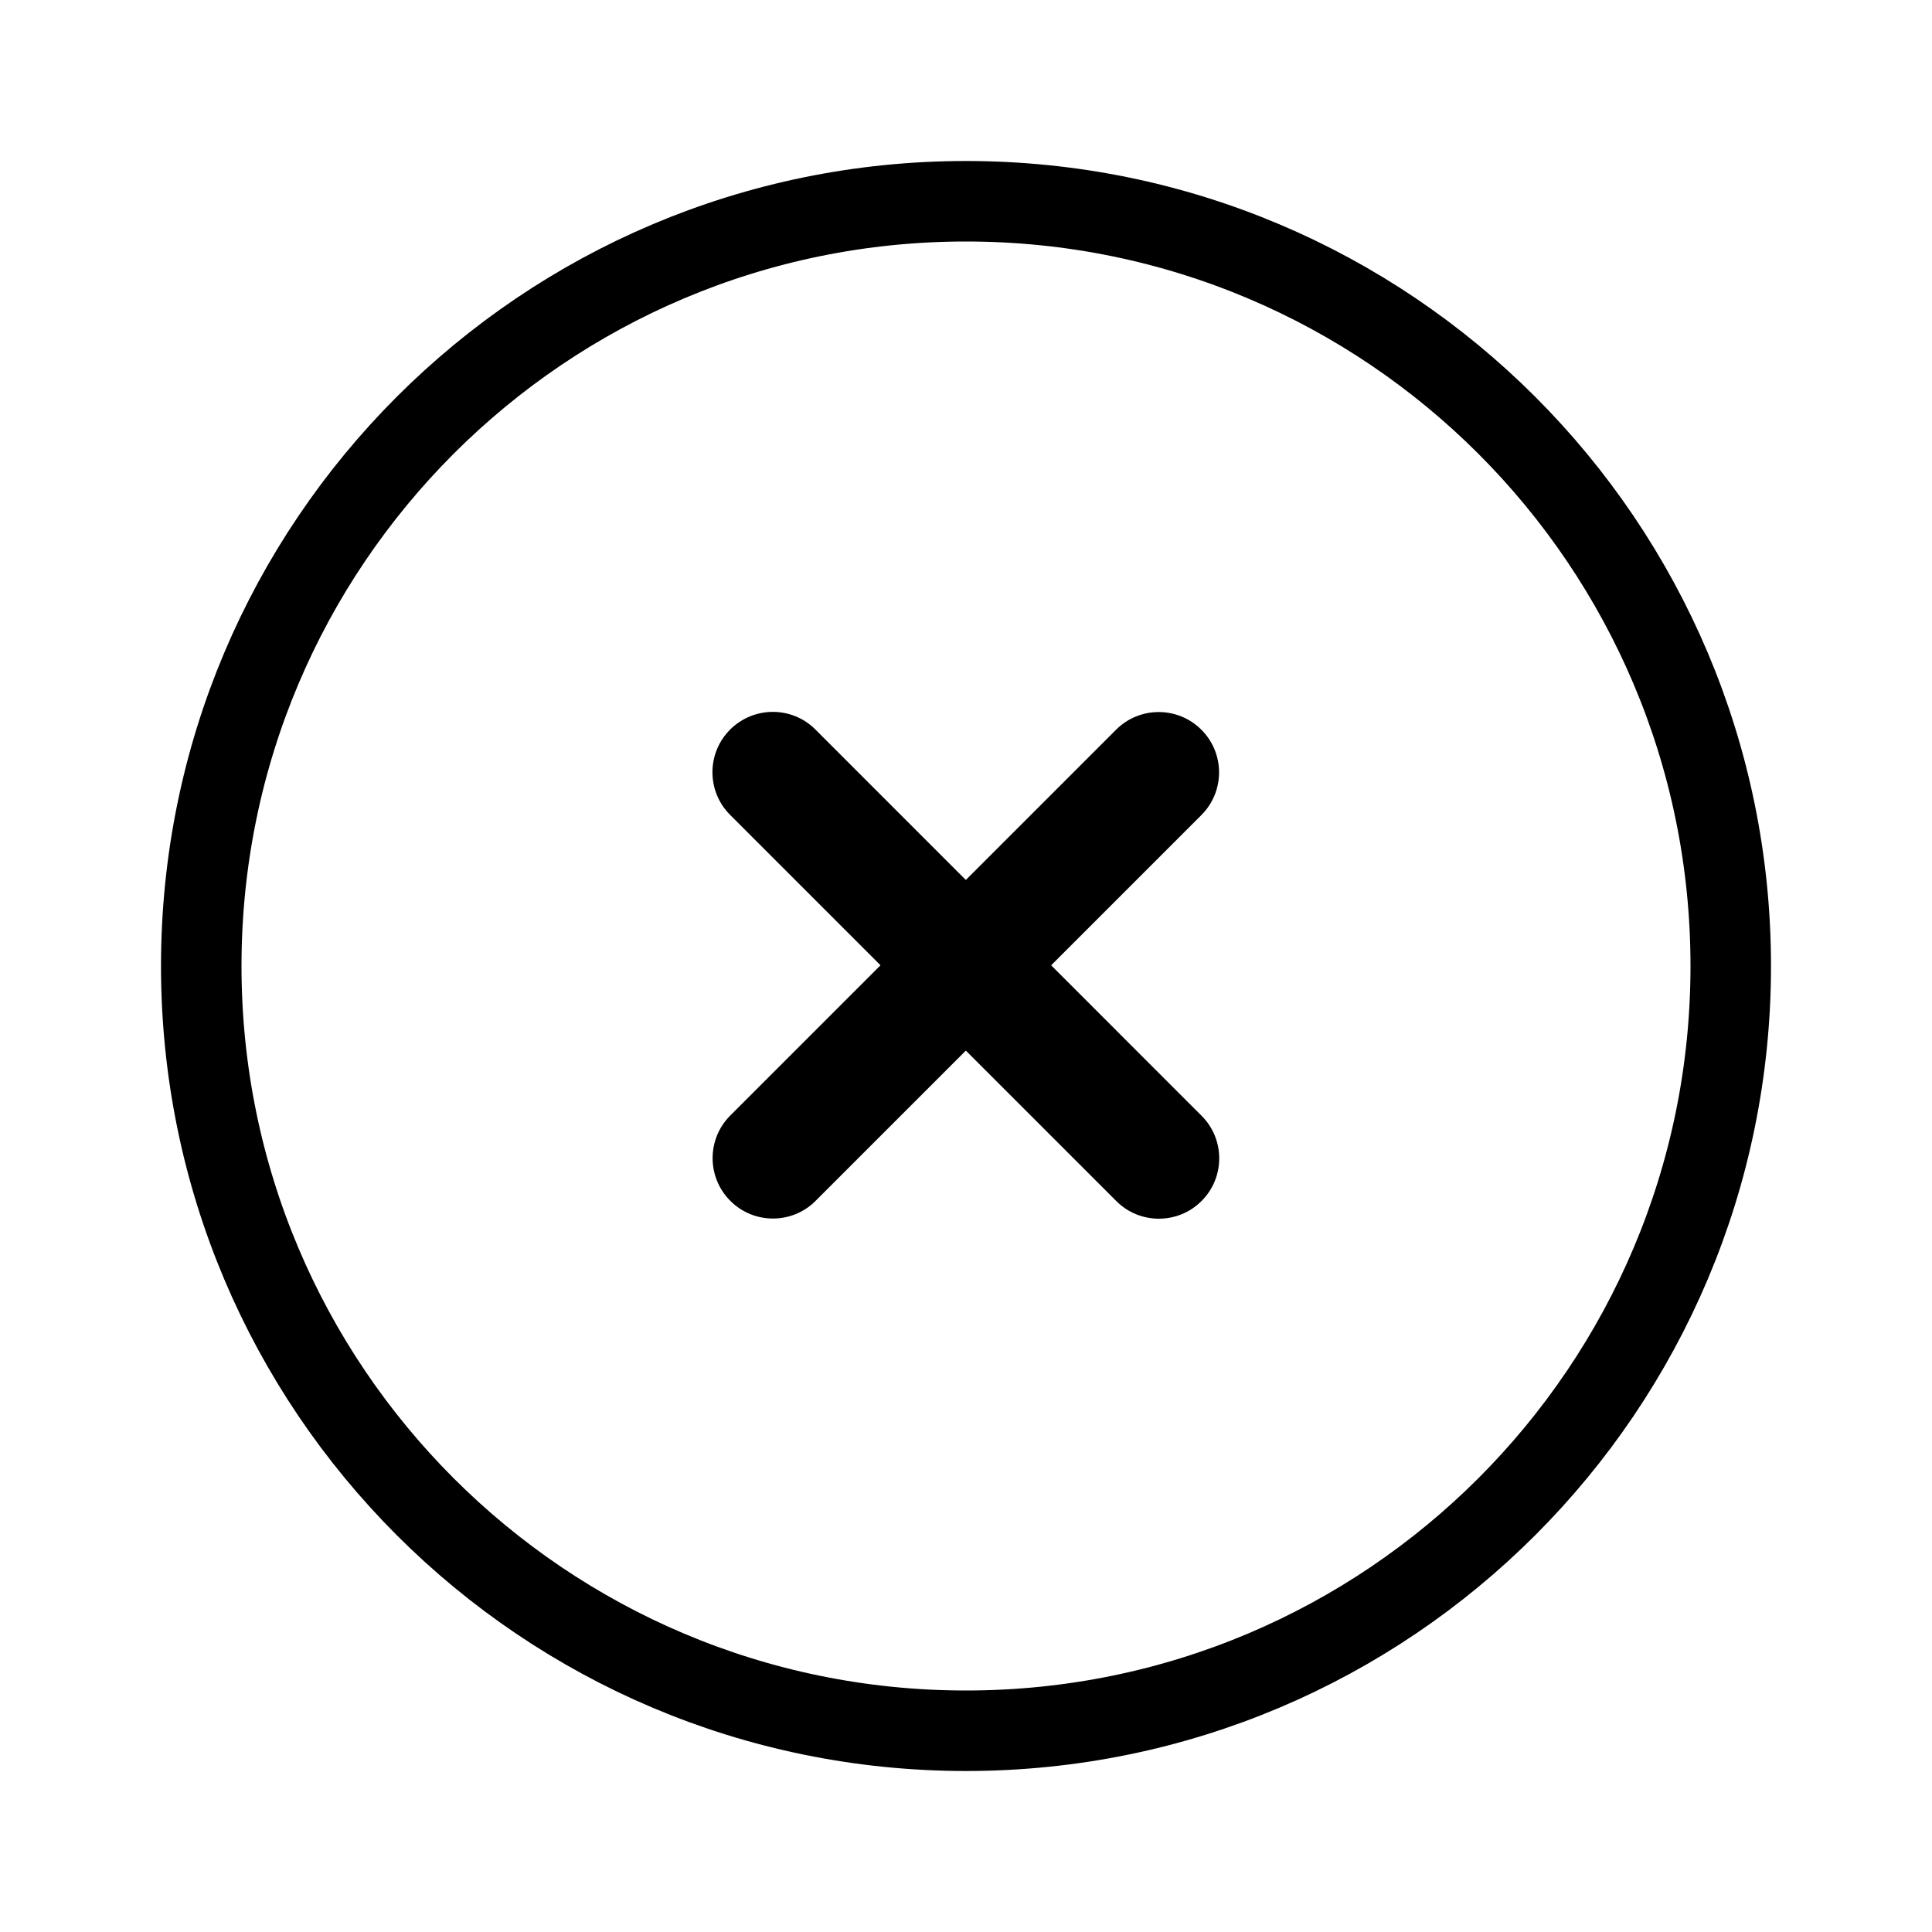
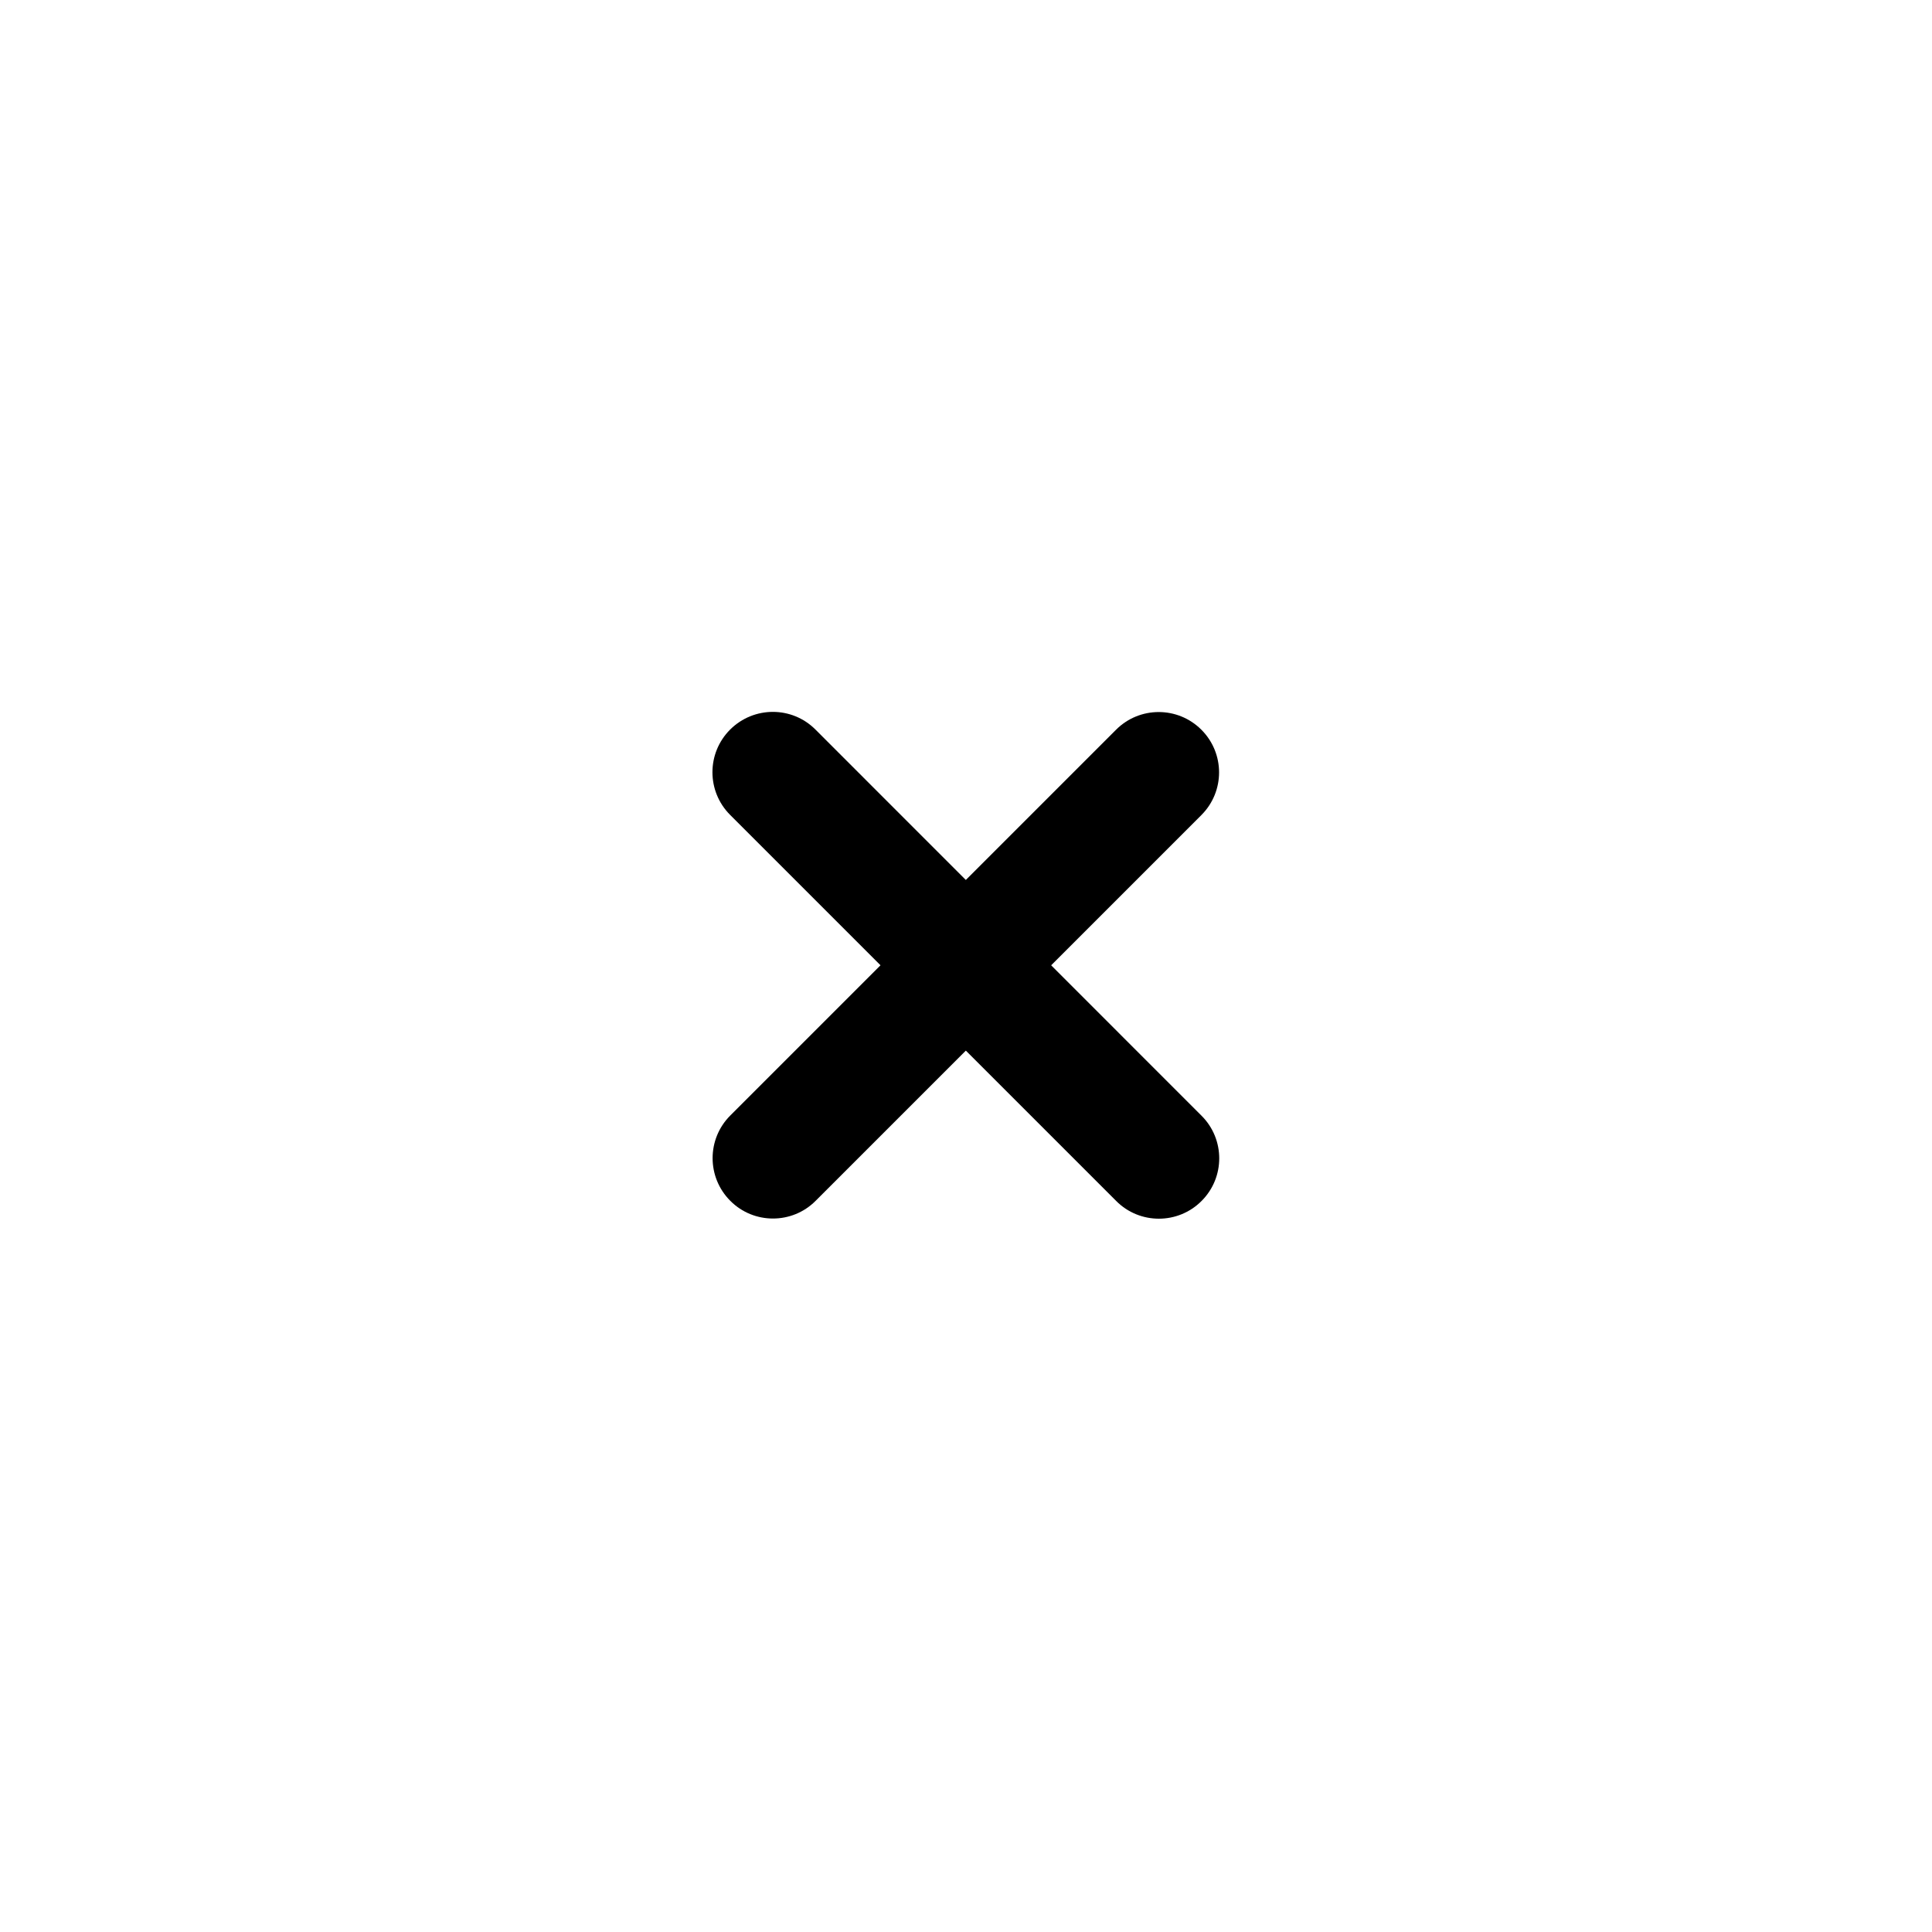
<svg xmlns="http://www.w3.org/2000/svg" width="24" height="24" viewBox="0 0 24 24" fill="none">
  <path fill-rule="evenodd" clip-rule="evenodd" d="M9.602 15.137C9.41 15.137 9.218 15.064 9.072 14.917C8.779 14.624 8.779 14.15 9.072 13.857L13.864 9.065C14.157 8.772 14.631 8.772 14.924 9.065C15.217 9.358 15.217 9.832 14.924 10.125L10.132 14.917C9.986 15.064 9.794 15.137 9.602 15.137Z" fill="black" />
  <path fill-rule="evenodd" clip-rule="evenodd" d="M14.396 15.139C14.204 15.139 14.012 15.066 13.866 14.919L9.07 10.123C8.777 9.83 8.777 9.356 9.07 9.063C9.364 8.77 9.838 8.77 10.13 9.063L14.926 13.86C15.219 14.152 15.219 14.627 14.926 14.919C14.78 15.066 14.587 15.139 14.396 15.139Z" fill="black" />
-   <circle cx="12" cy="12" r="9.5" stroke="black" />
+   <circle cx="12" cy="12" r="9.5" />
</svg>
